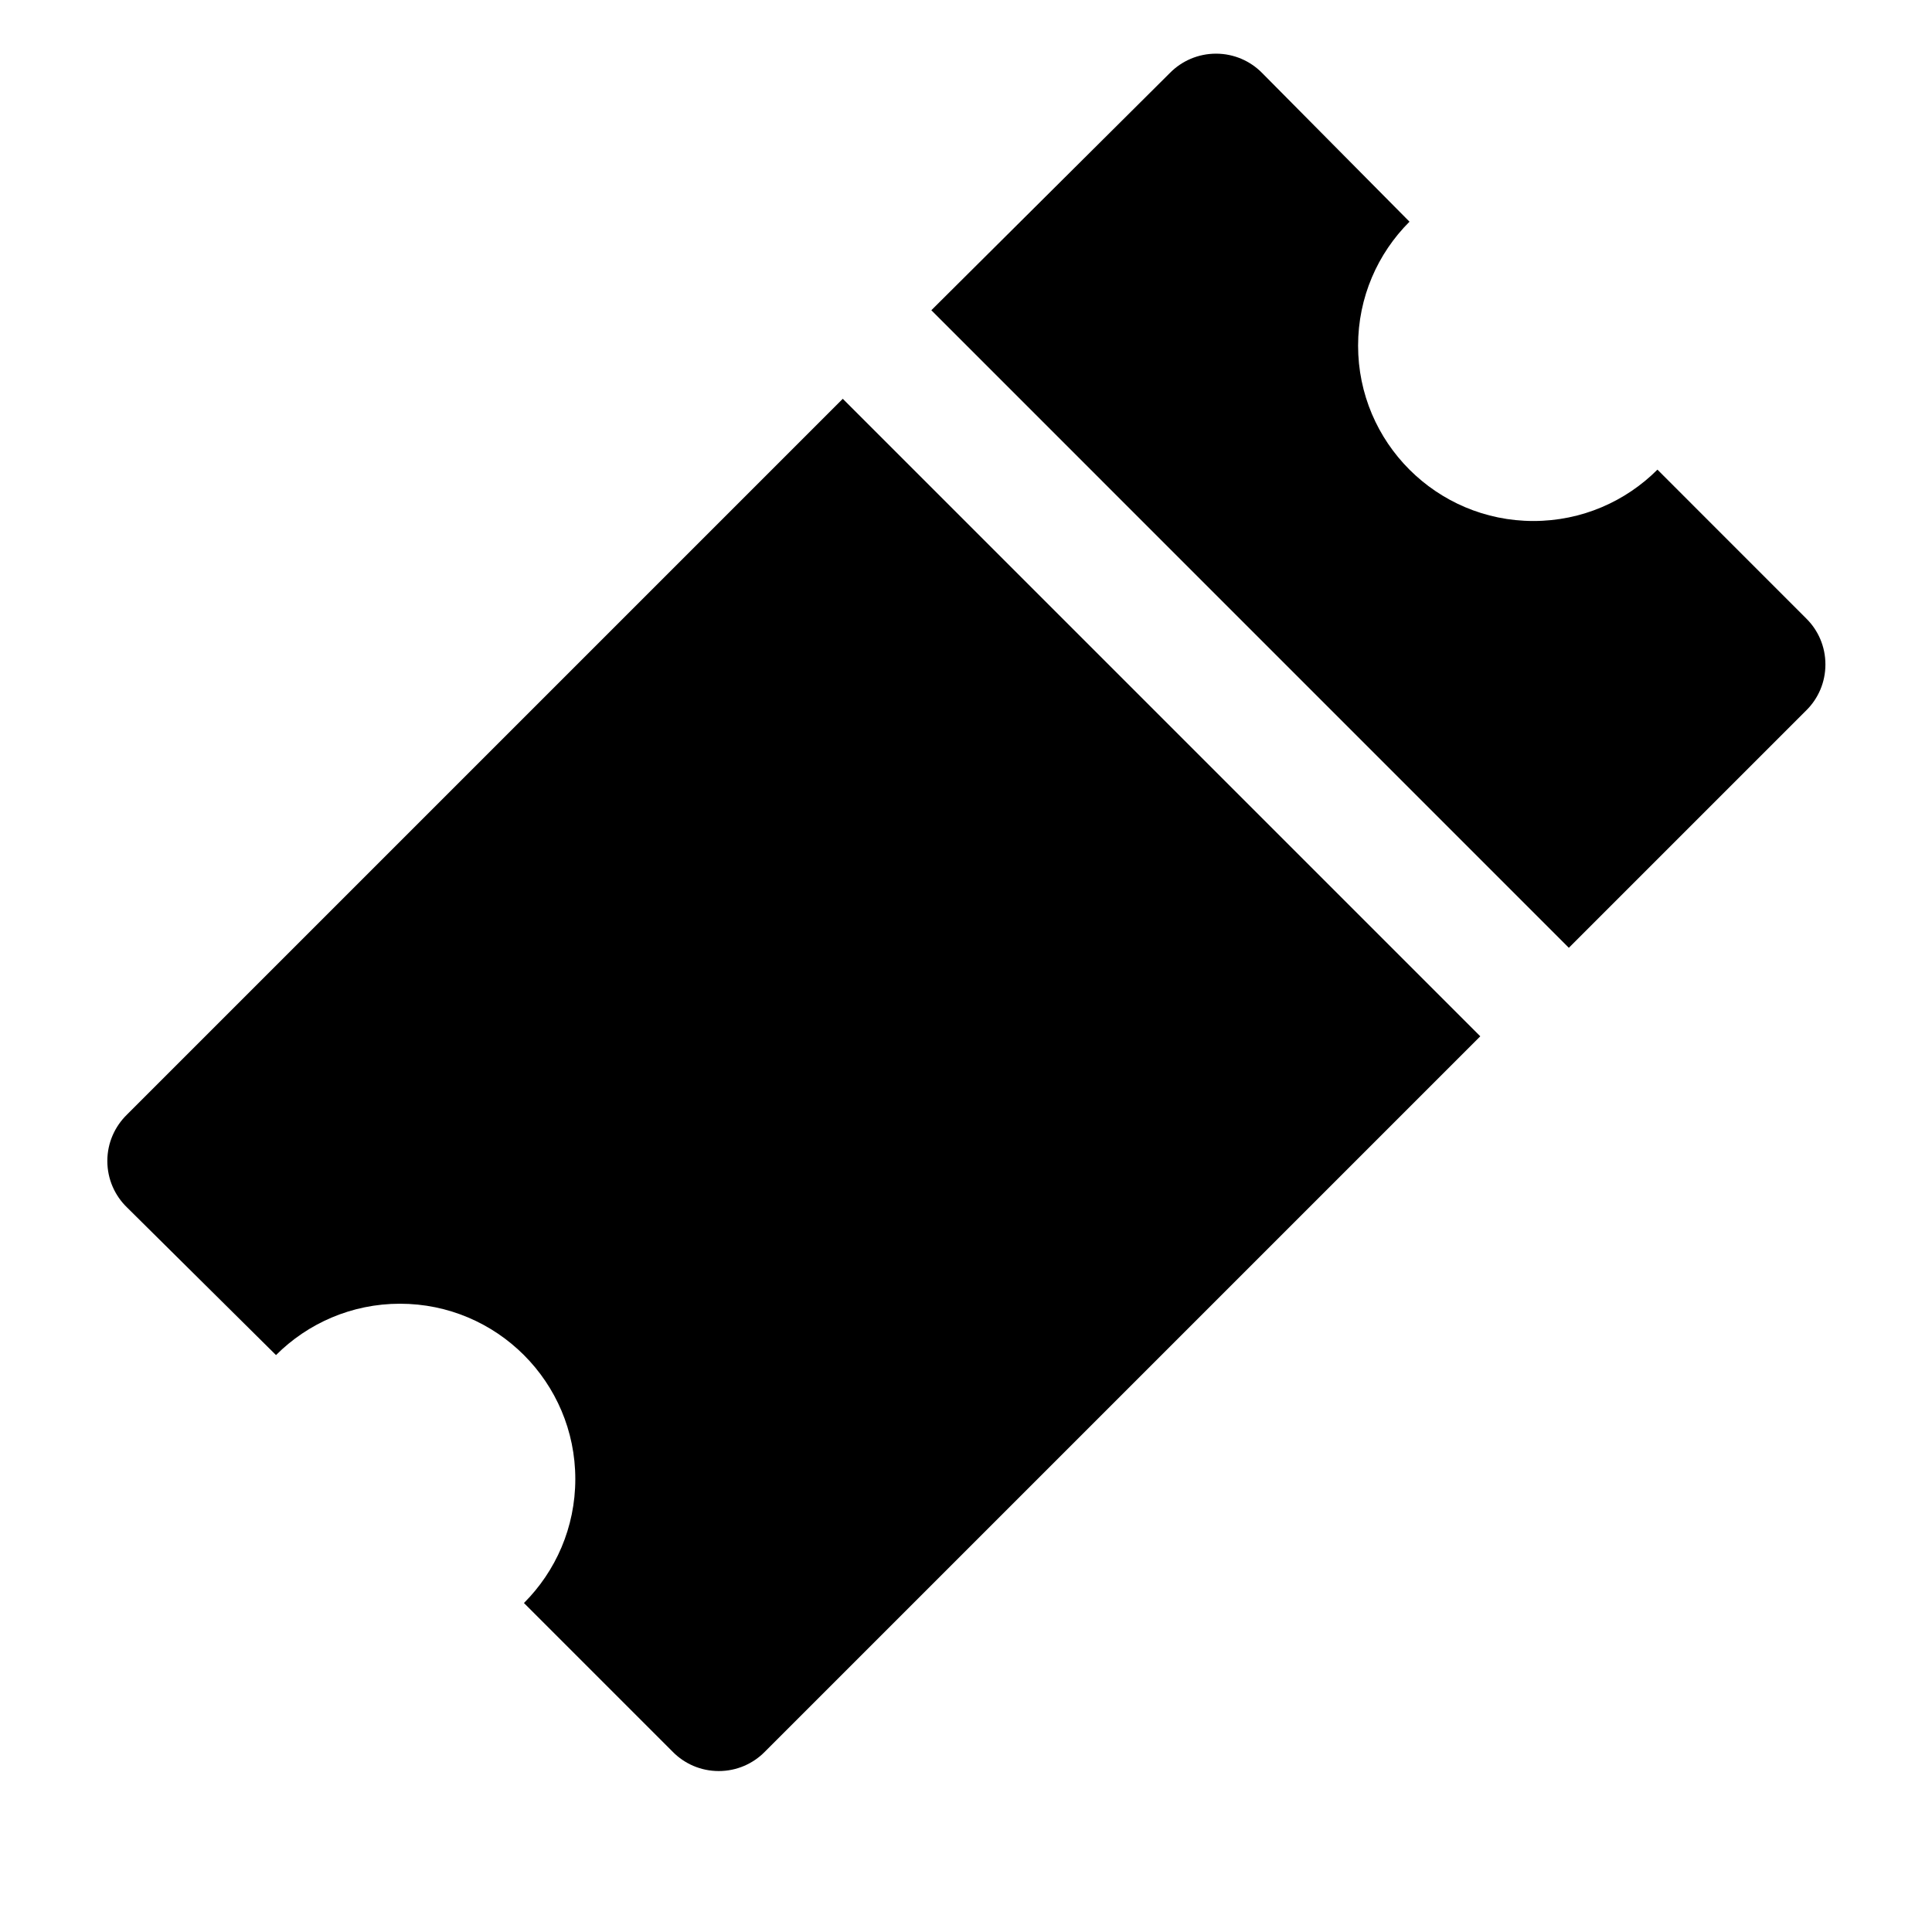
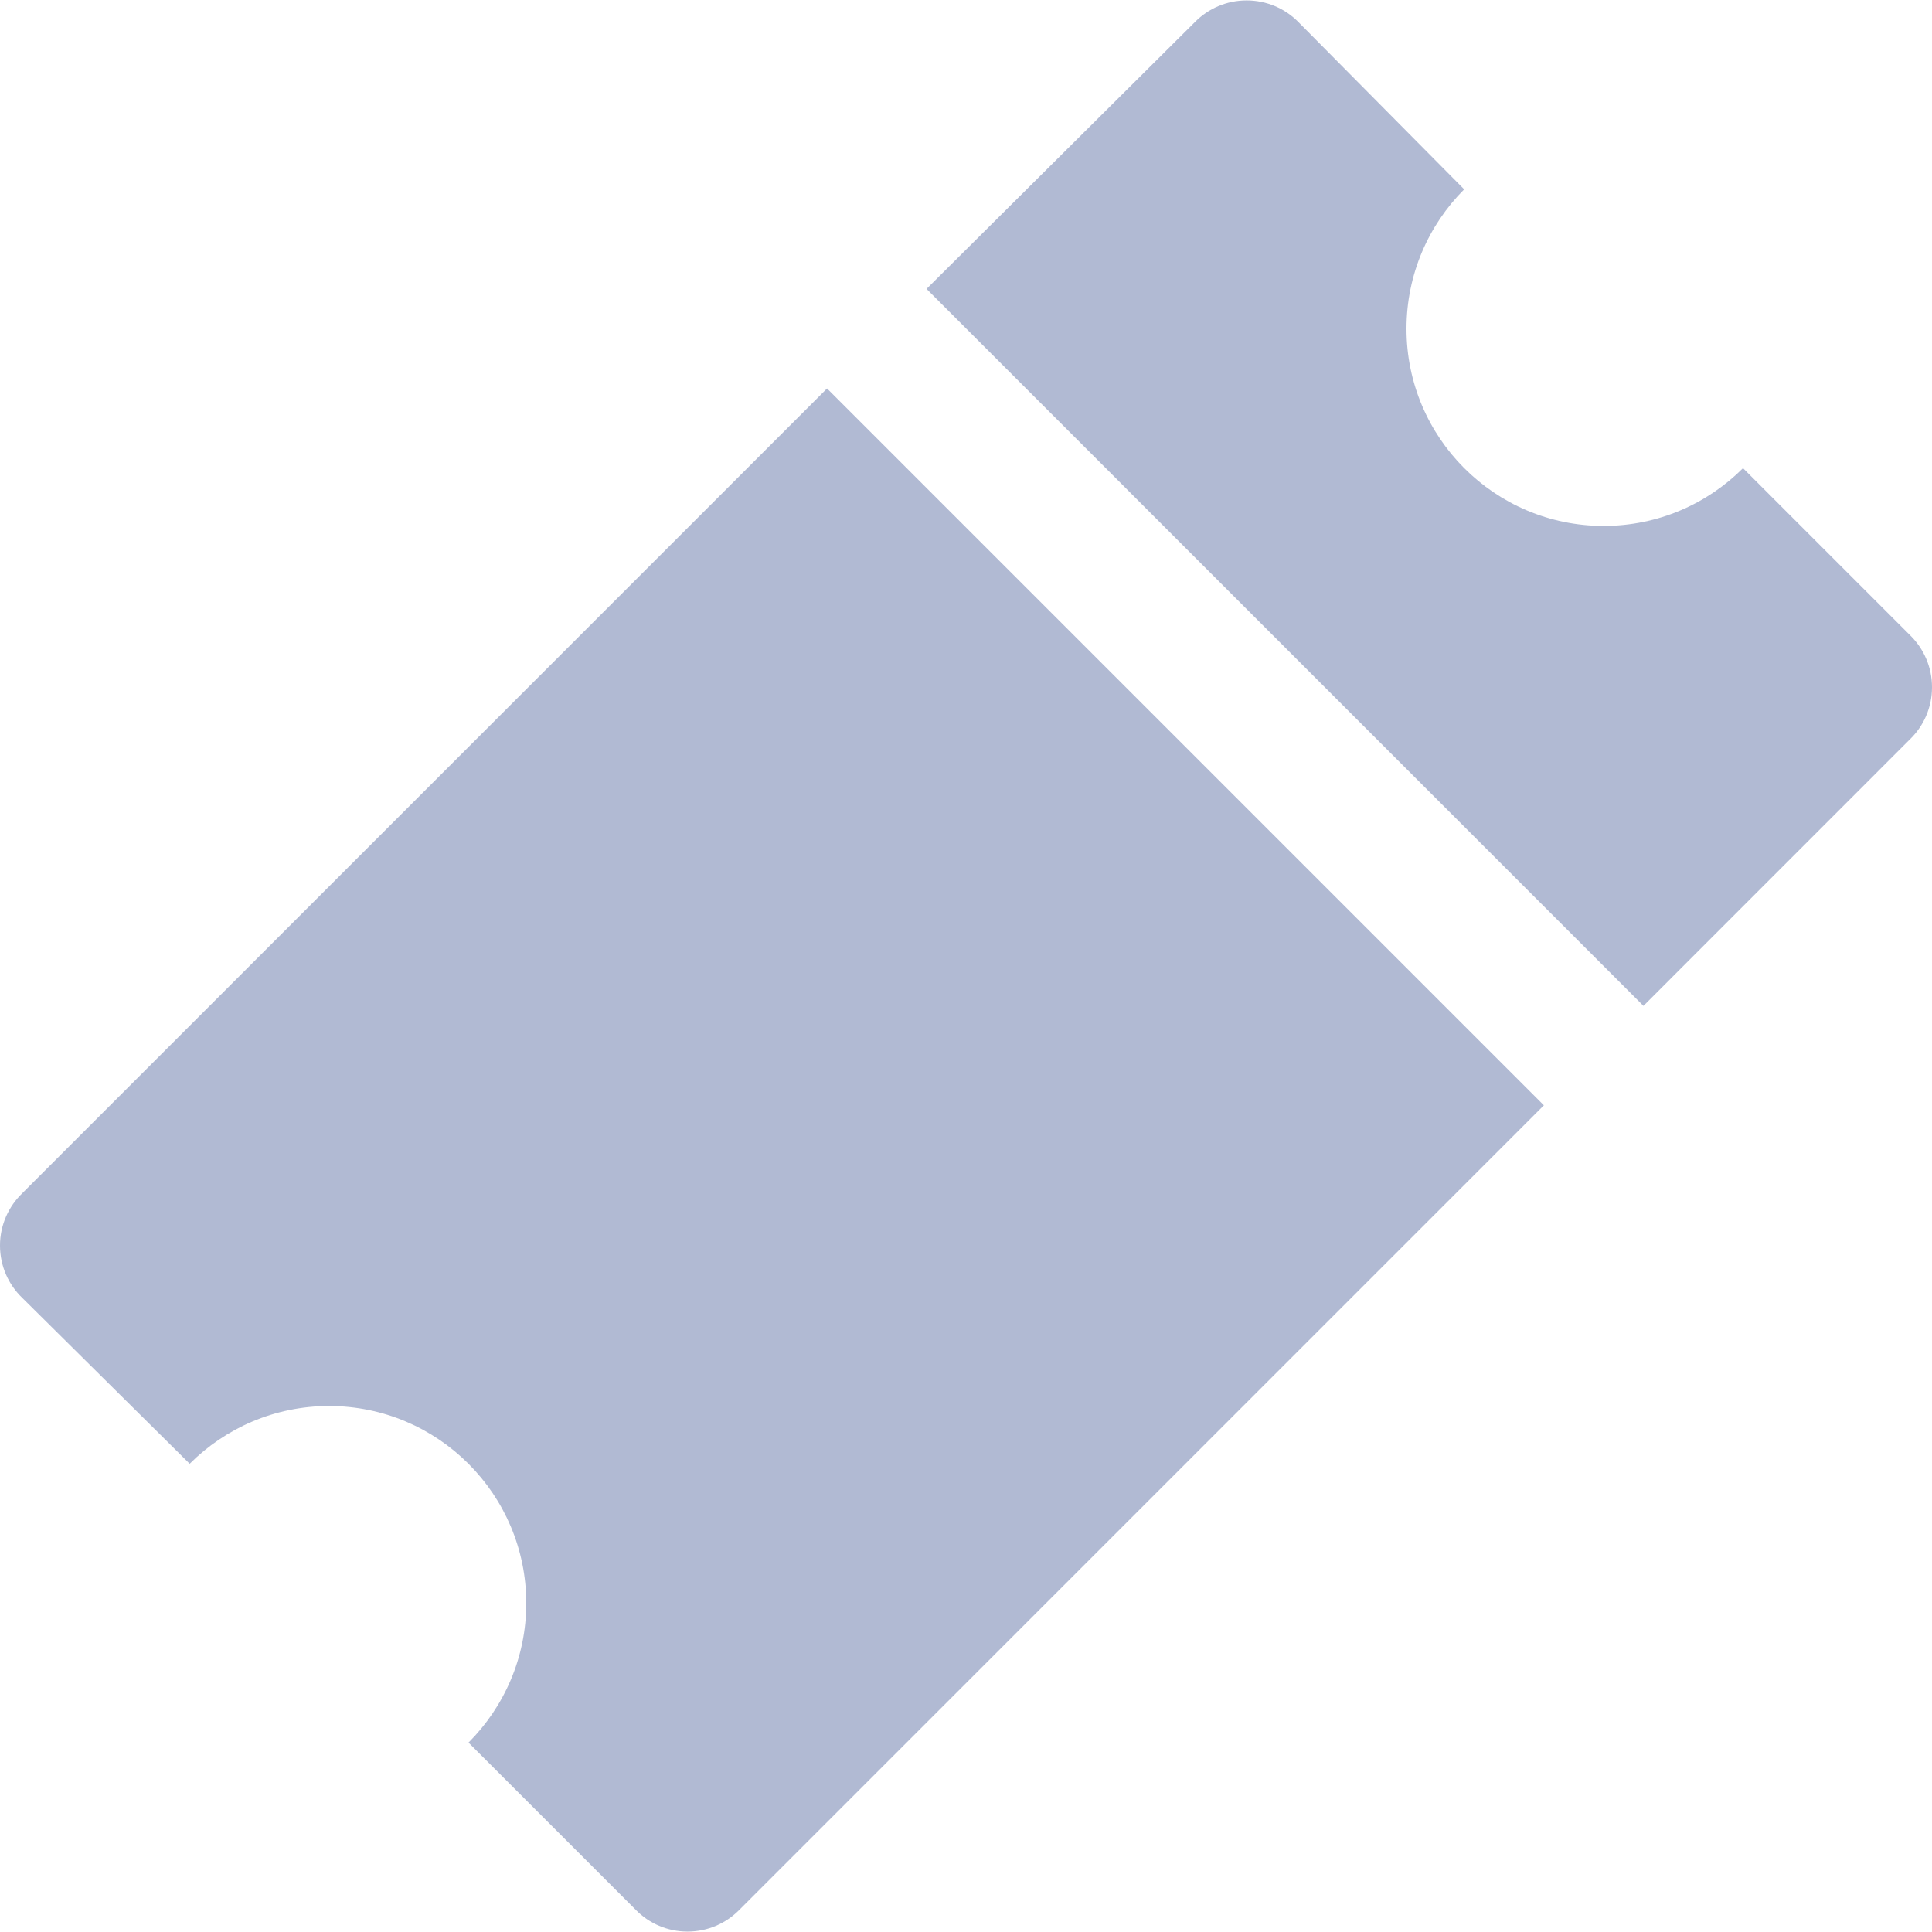
- <svg xmlns="http://www.w3.org/2000/svg" width="36" height="36" viewBox="0 0 36 36">
-   <path d="M33.658 11.526L30.884 8.751C30.293 9.342 29.476 9.708 28.573 9.708C26.77 9.708 25.306 8.245 25.306 6.441C25.306 5.539 25.672 4.722 26.264 4.131L23.514 1.356C23.296 1.136 22.992 1 22.659 1C22.325 1 22.021 1.136 21.803 1.356L17.354 5.781L29.233 17.661L33.658 13.236C33.879 13.018 34.014 12.715 34.014 12.381C34.014 12.047 33.879 11.744 33.658 11.526Z" />
-   <path d="M15.704 7.431L2.369 20.766C2.142 20.986 2 21.293 2 21.633C2 21.973 2.141 22.281 2.368 22.5L5.143 25.25C5.734 24.659 6.551 24.293 7.453 24.293C9.257 24.293 10.72 25.756 10.72 27.56C10.72 28.462 10.354 29.279 9.763 29.87L12.538 32.645C12.756 32.865 13.059 33.001 13.393 33.001C13.727 33.001 14.03 32.865 14.248 32.645L27.583 19.31L15.704 7.431Z" />
+ <svg xmlns="http://www.w3.org/2000/svg" width="28" height="28" viewBox="0 0 28 28" fill="none">
+   <path d="M27.688 9.212L25.261 6.785C24.744 7.302 24.03 7.622 23.241 7.622C21.663 7.622 20.384 6.342 20.384 4.765C20.384 3.976 20.704 3.261 21.22 2.744L18.815 0.317C18.625 0.125 18.36 0.006 18.067 0.006C17.775 0.006 17.51 0.125 17.32 0.317L13.428 4.187L23.818 14.578L27.688 10.707C27.881 10.517 28 10.252 28 9.96C28 9.668 27.881 9.403 27.688 9.212Z" fill="#B1BAD3" />
+   <path d="M11.986 5.63L0.323 17.293C0.124 17.485 0 17.754 0 18.051C0 18.348 0.123 18.618 0.322 18.809L2.749 21.214C3.266 20.698 3.98 20.377 4.769 20.377C6.347 20.377 7.627 21.657 7.627 23.235C7.627 24.024 7.306 24.738 6.79 25.255L9.217 27.682C9.407 27.875 9.672 27.994 9.964 27.994C10.257 27.994 10.521 27.875 10.712 27.682L22.375 16.019L11.986 5.63Z" fill="#B1BAD3" />
</svg>
